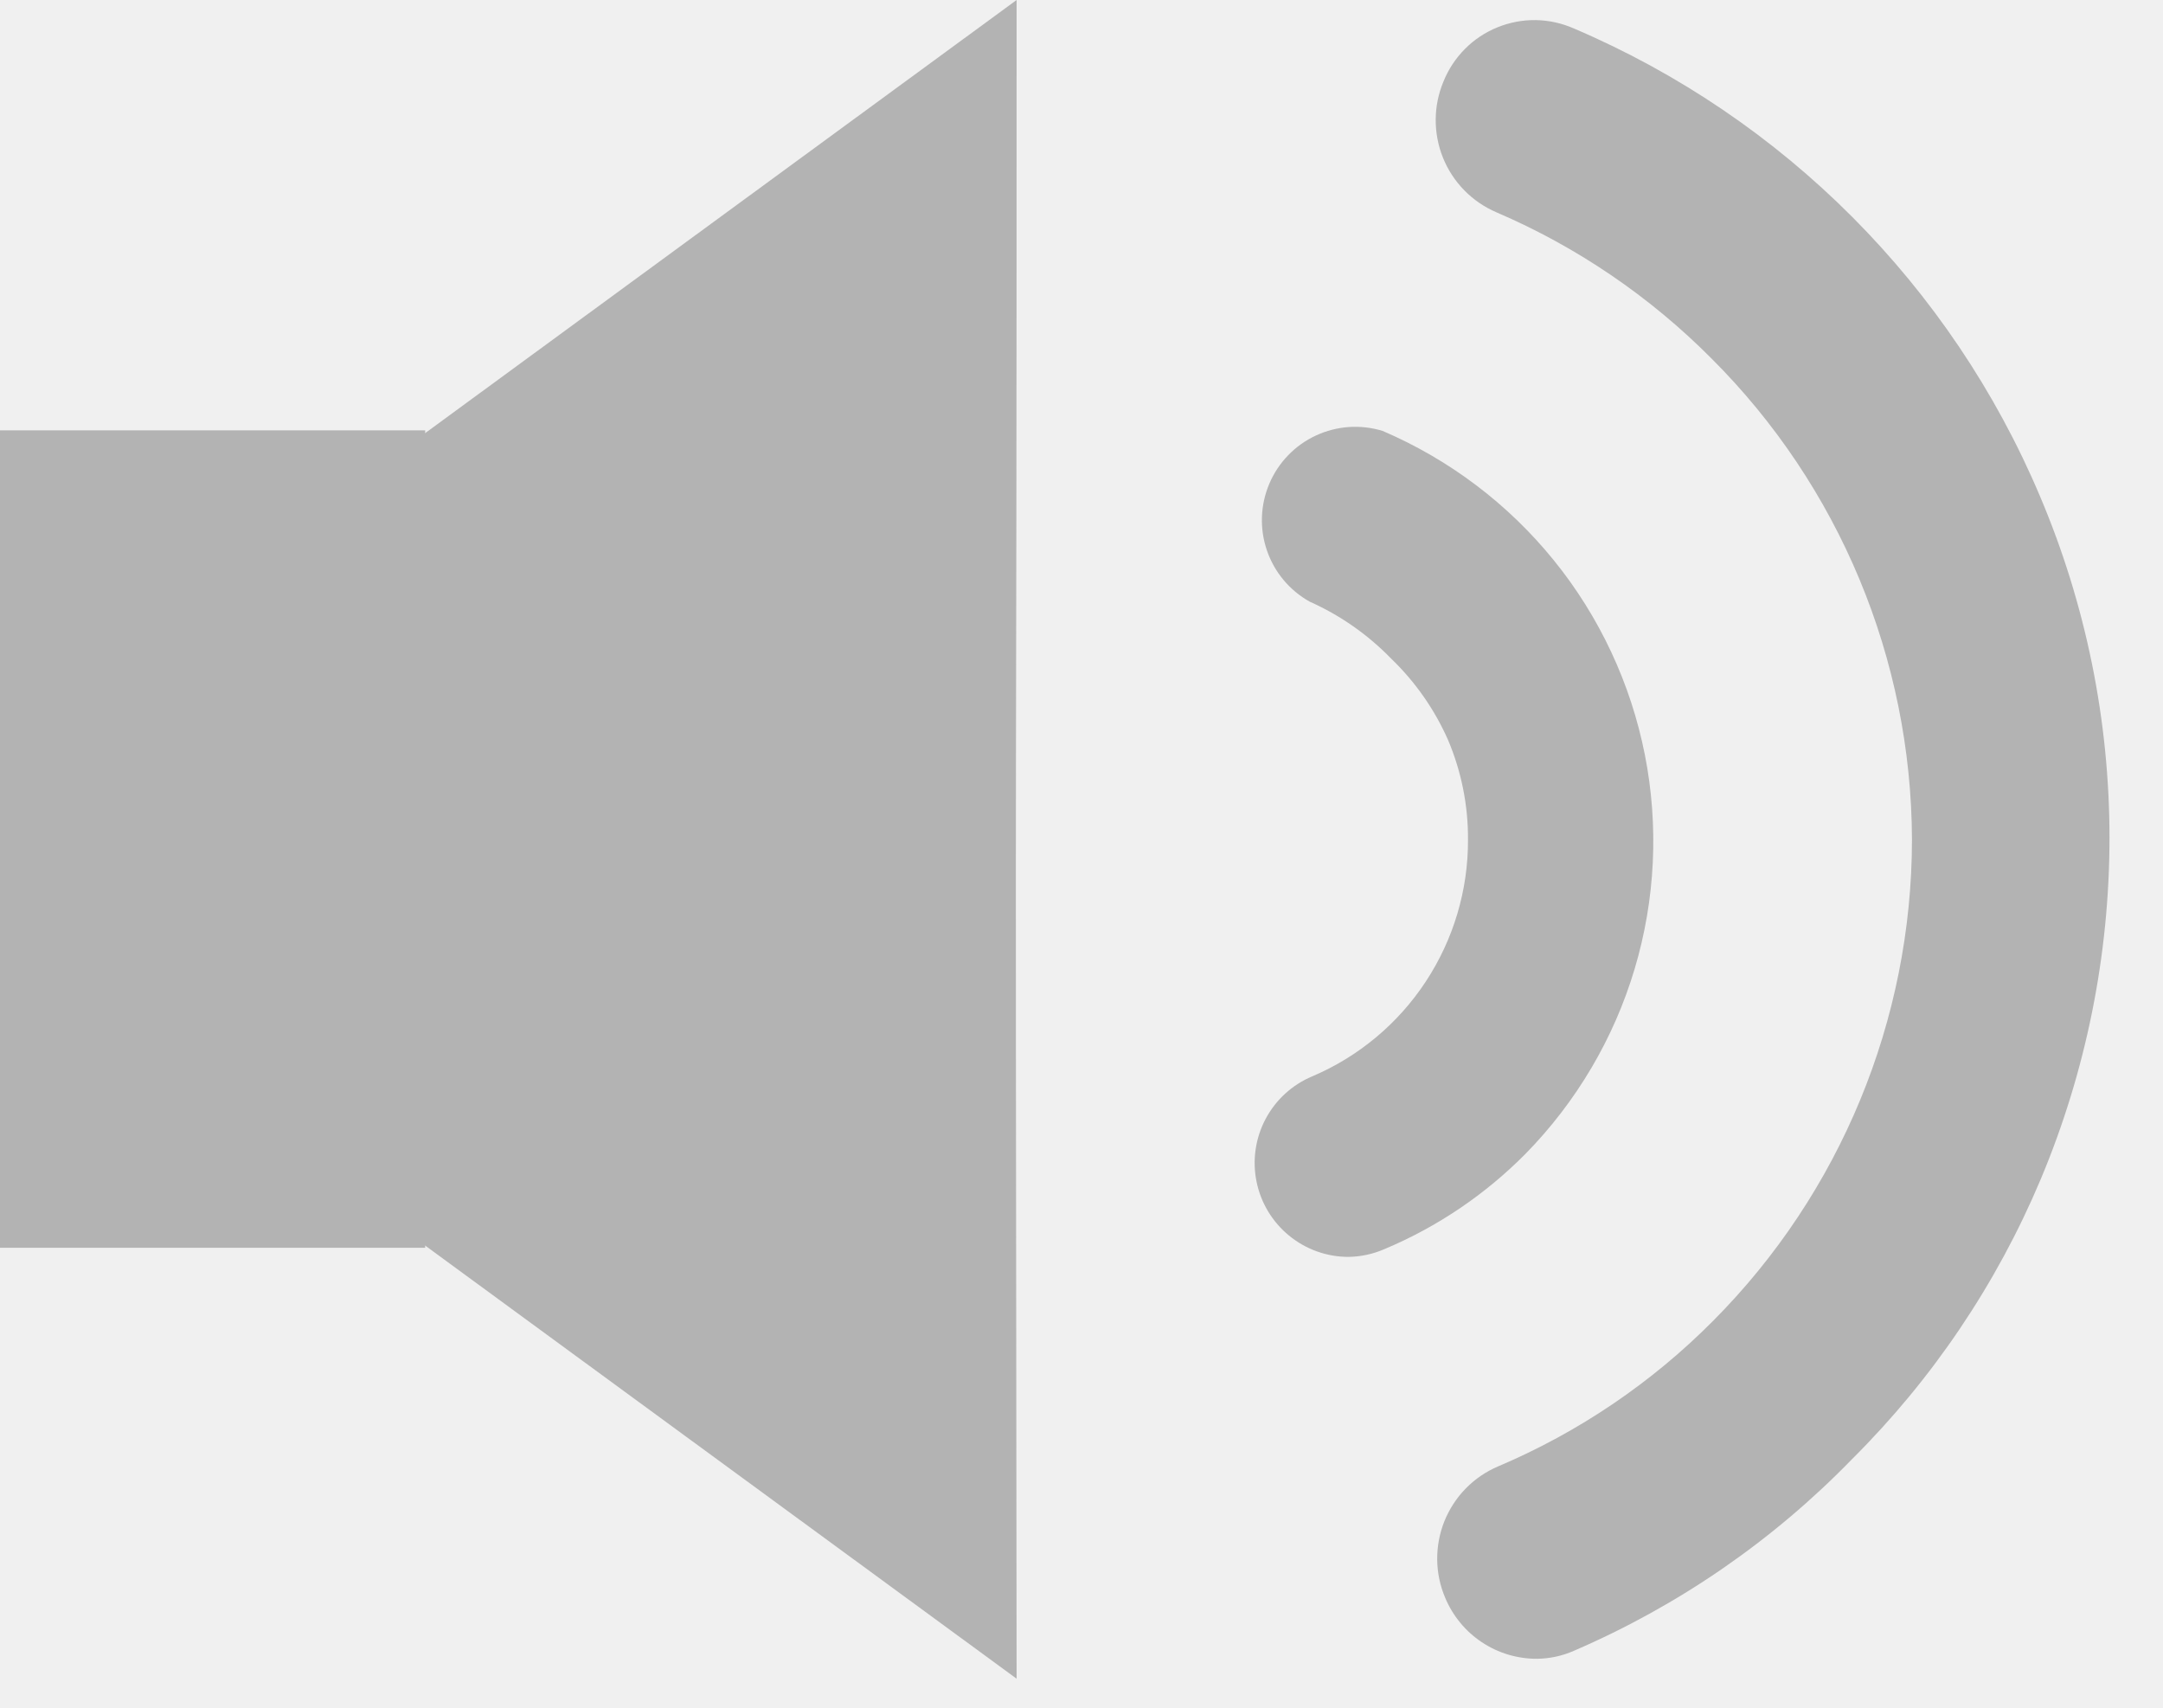
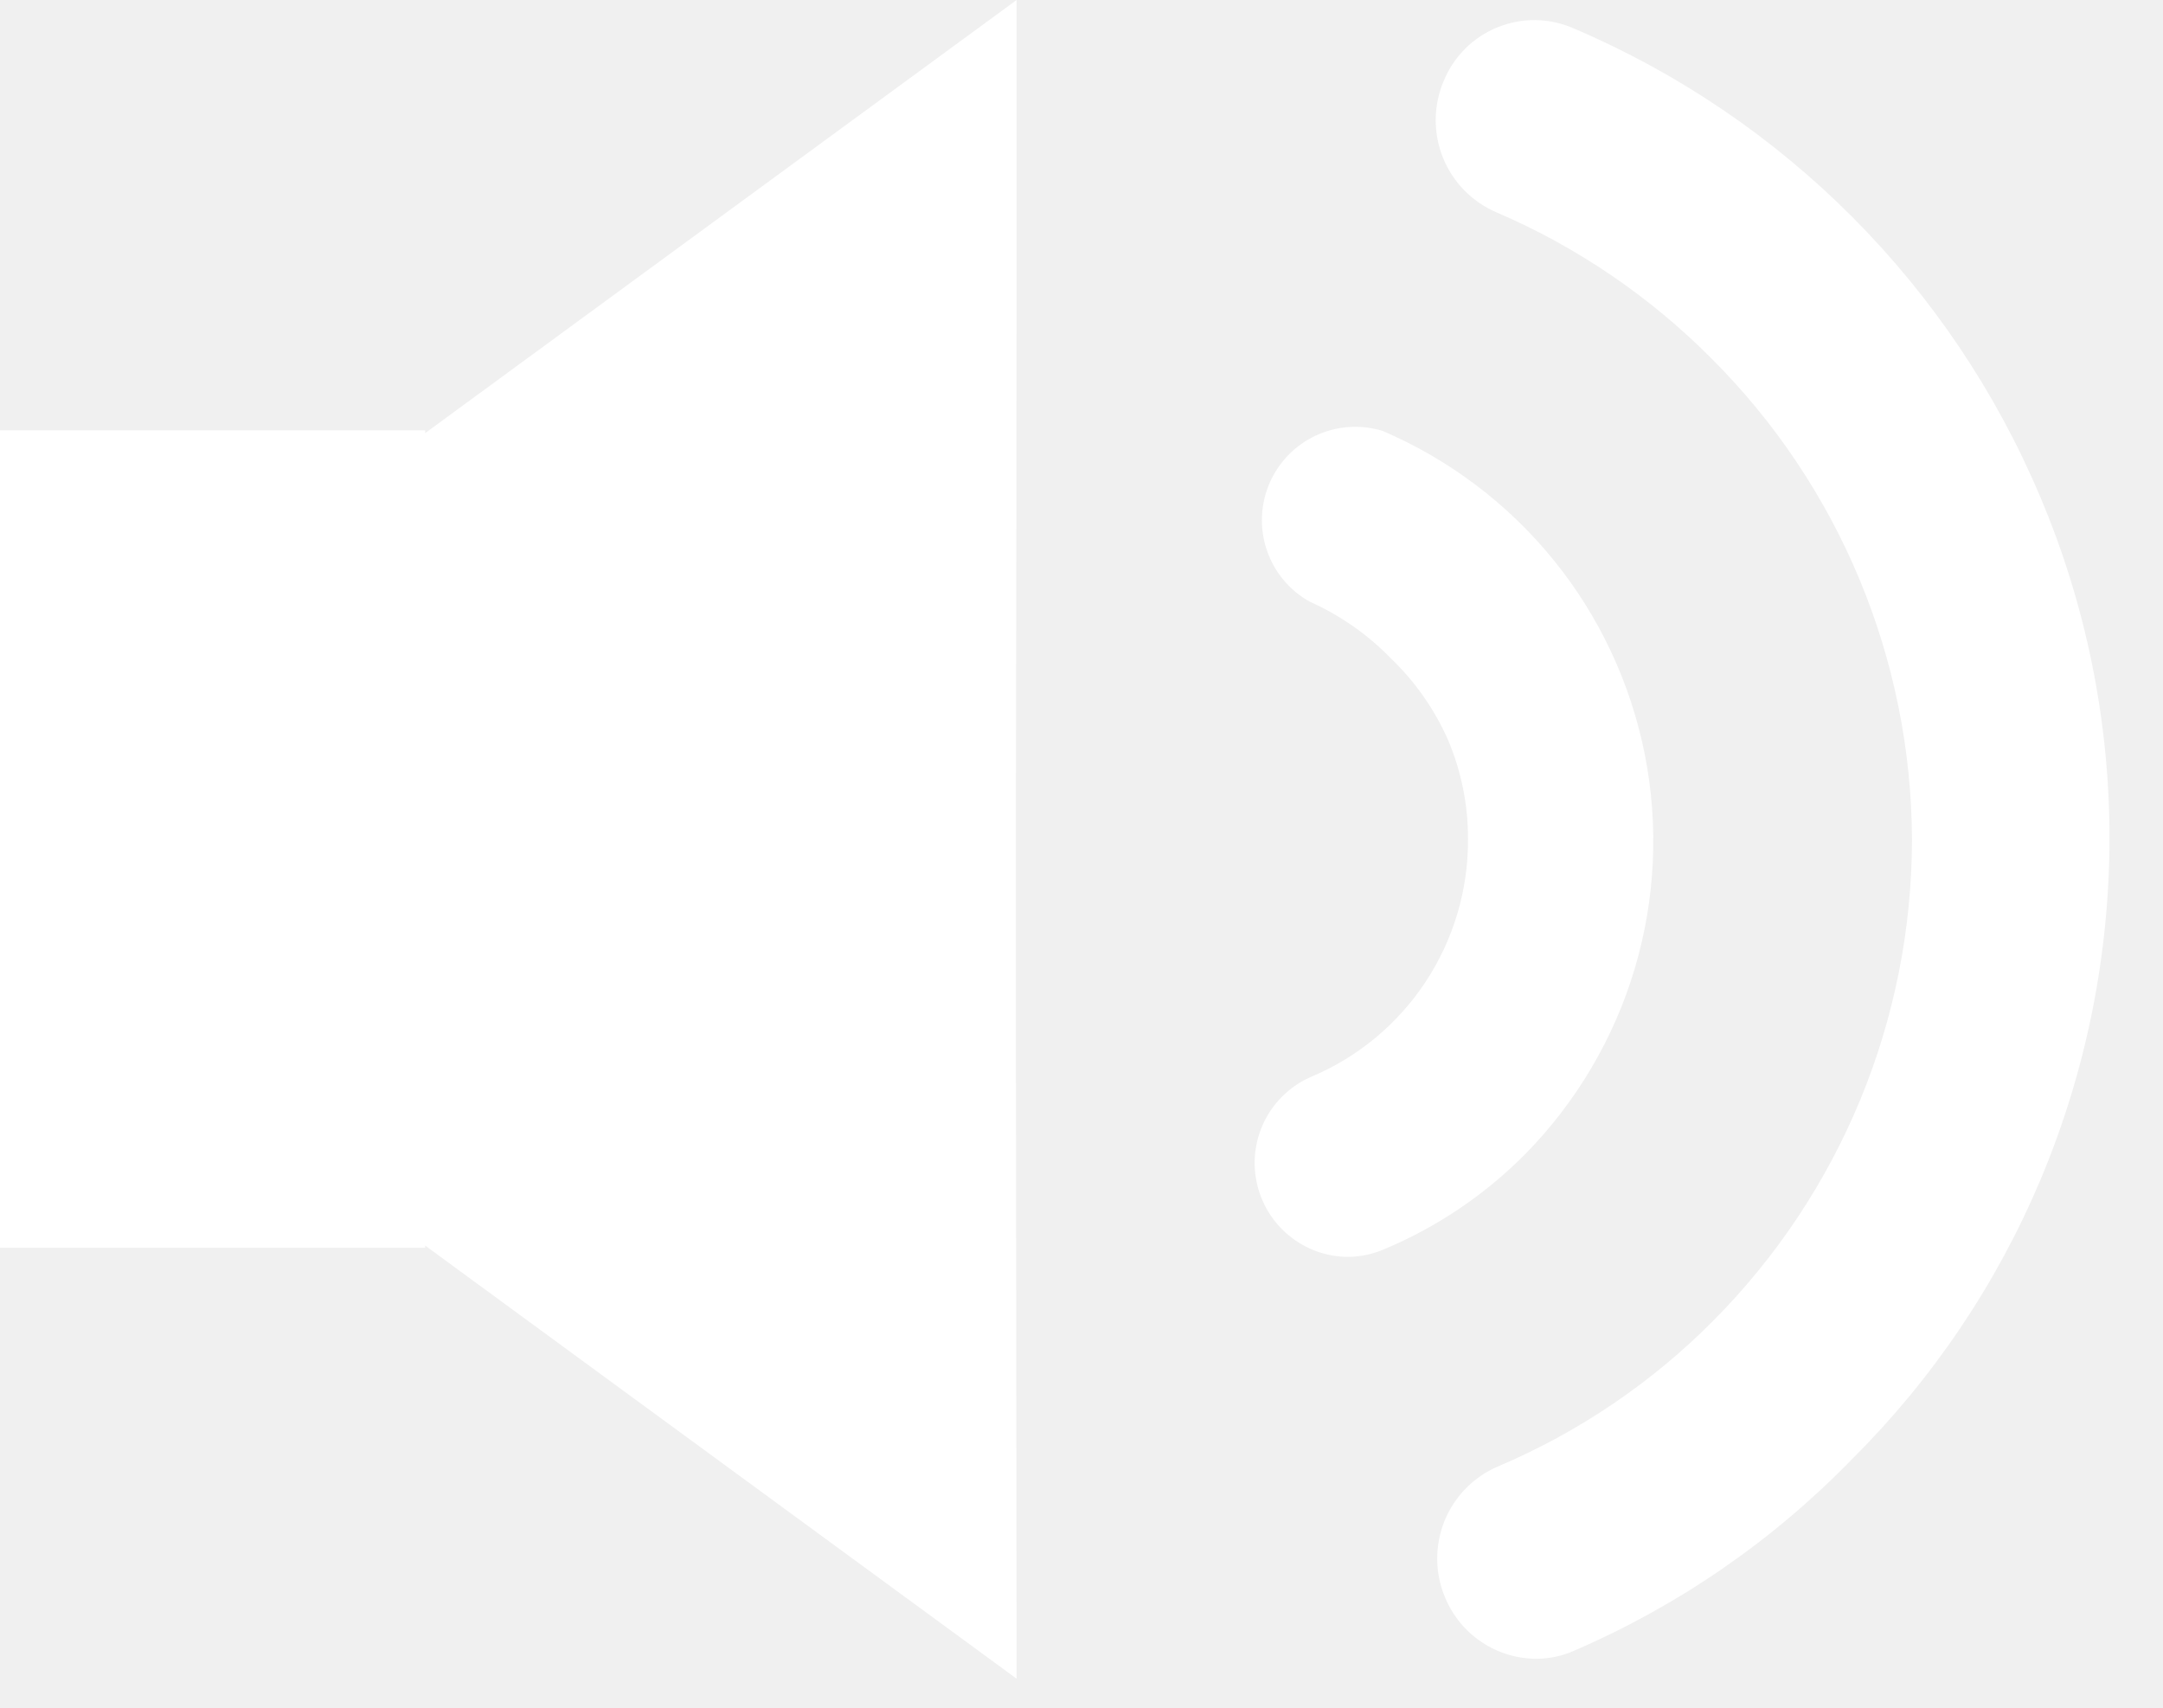
<svg xmlns="http://www.w3.org/2000/svg" width="38" height="30" viewBox="0 0 38 30" fill="none">
-   <path d="M17.86 0L3.63 10.42V19.07L17.86 29.49C17.83 7.26 17.86 18.17 17.86 0Z" fill="#B3B3B3" />
-   <path d="M0 21.92H7.47V7.56H0V21.92Z" fill="#B3B3B3" />
-   <path d="M27 29.14C26.656 29.141 26.319 29.04 26.033 28.849C25.746 28.659 25.523 28.387 25.39 28.07C25.299 27.857 25.251 27.629 25.249 27.397C25.247 27.166 25.29 26.937 25.376 26.722C25.463 26.508 25.59 26.312 25.752 26.147C25.914 25.982 26.107 25.85 26.32 25.76C27.734 25.16 29.018 24.291 30.1 23.2C32.333 20.954 33.587 17.917 33.59 14.75C33.579 11.579 32.314 8.541 30.07 6.3C28.986 5.209 27.703 4.336 26.29 3.73C25.863 3.547 25.525 3.203 25.351 2.772C25.177 2.341 25.18 1.858 25.36 1.43C25.446 1.216 25.575 1.022 25.738 0.858C25.9 0.695 26.094 0.566 26.308 0.48C26.522 0.393 26.75 0.35 26.981 0.353C27.212 0.357 27.439 0.407 27.65 0.5C31.342 2.075 34.278 5.022 35.84 8.72C36.645 10.618 37.06 12.658 37.06 14.72C37.059 16.78 36.648 18.82 35.85 20.72C35.077 22.556 33.953 24.224 32.54 25.63C31.148 27.064 29.486 28.209 27.65 29C27.445 29.091 27.224 29.138 27 29.14Z" fill="#B3B3B3" />
-   <path d="M23.69 22.08C23.309 22.08 22.941 21.948 22.646 21.706C22.352 21.465 22.15 21.13 22.075 20.757C21.999 20.384 22.055 19.996 22.233 19.659C22.411 19.323 22.699 19.058 23.05 18.91C23.866 18.564 24.561 17.984 25.048 17.244C25.535 16.504 25.794 15.636 25.79 14.75C25.794 14.149 25.674 13.553 25.44 13C25.203 12.463 24.863 11.977 24.44 11.57C24.031 11.149 23.546 10.809 23.01 10.57C22.656 10.373 22.388 10.052 22.257 9.668C22.126 9.285 22.142 8.867 22.301 8.494C22.46 8.122 22.751 7.821 23.118 7.651C23.485 7.48 23.903 7.451 24.29 7.57C25.462 8.072 26.495 8.852 27.298 9.843C28.101 10.834 28.649 12.006 28.897 13.258C29.144 14.509 29.082 15.802 28.717 17.023C28.352 18.245 27.693 19.36 26.8 20.27C26.094 20.983 25.255 21.551 24.33 21.94C24.128 22.029 23.911 22.077 23.69 22.08Z" fill="#B3B3B3" />
+   <path d="M17.86 0L3.63 10.42V19.07L17.86 29.49C17.83 7.26 17.86 18.17 17.86 0Z" fill="#FFFFFF" />
+   <path d="M0 21.92H7.47V7.56H0V21.92Z" fill="#FFFFFF" />
+   <path d="M27 29.14C26.656 29.141 26.319 29.04 26.033 28.849C25.746 28.659 25.523 28.387 25.39 28.07C25.299 27.857 25.251 27.629 25.249 27.397C25.247 27.166 25.29 26.937 25.376 26.722C25.463 26.508 25.59 26.312 25.752 26.147C25.914 25.982 26.107 25.85 26.32 25.76C27.734 25.16 29.018 24.291 30.1 23.2C32.333 20.954 33.587 17.917 33.59 14.75C33.579 11.579 32.314 8.541 30.07 6.3C28.986 5.209 27.703 4.336 26.29 3.73C25.863 3.547 25.525 3.203 25.351 2.772C25.177 2.341 25.18 1.858 25.36 1.43C25.446 1.216 25.575 1.022 25.738 0.858C25.9 0.695 26.094 0.566 26.308 0.48C26.522 0.393 26.75 0.35 26.981 0.353C27.212 0.357 27.439 0.407 27.65 0.5C31.342 2.075 34.278 5.022 35.84 8.72C36.645 10.618 37.06 12.658 37.06 14.72C37.059 16.78 36.648 18.82 35.85 20.72C35.077 22.556 33.953 24.224 32.54 25.63C31.148 27.064 29.486 28.209 27.65 29C27.445 29.091 27.224 29.138 27 29.14Z" fill="#FFFFFF" />
+   <path d="M23.69 22.08C23.309 22.08 22.941 21.948 22.646 21.706C22.352 21.465 22.15 21.13 22.075 20.757C21.999 20.384 22.055 19.996 22.233 19.659C22.411 19.323 22.699 19.058 23.05 18.91C23.866 18.564 24.561 17.984 25.048 17.244C25.535 16.504 25.794 15.636 25.79 14.75C25.794 14.149 25.674 13.553 25.44 13C25.203 12.463 24.863 11.977 24.44 11.57C24.031 11.149 23.546 10.809 23.01 10.57C22.656 10.373 22.388 10.052 22.257 9.668C22.126 9.285 22.142 8.867 22.301 8.494C22.46 8.122 22.751 7.821 23.118 7.651C23.485 7.48 23.903 7.451 24.29 7.57C25.462 8.072 26.495 8.852 27.298 9.843C28.101 10.834 28.649 12.006 28.897 13.258C29.144 14.509 29.082 15.802 28.717 17.023C28.352 18.245 27.693 19.36 26.8 20.27C26.094 20.983 25.255 21.551 24.33 21.94C24.128 22.029 23.911 22.077 23.69 22.08Z" fill="#FFFFFF" />
</svg>
